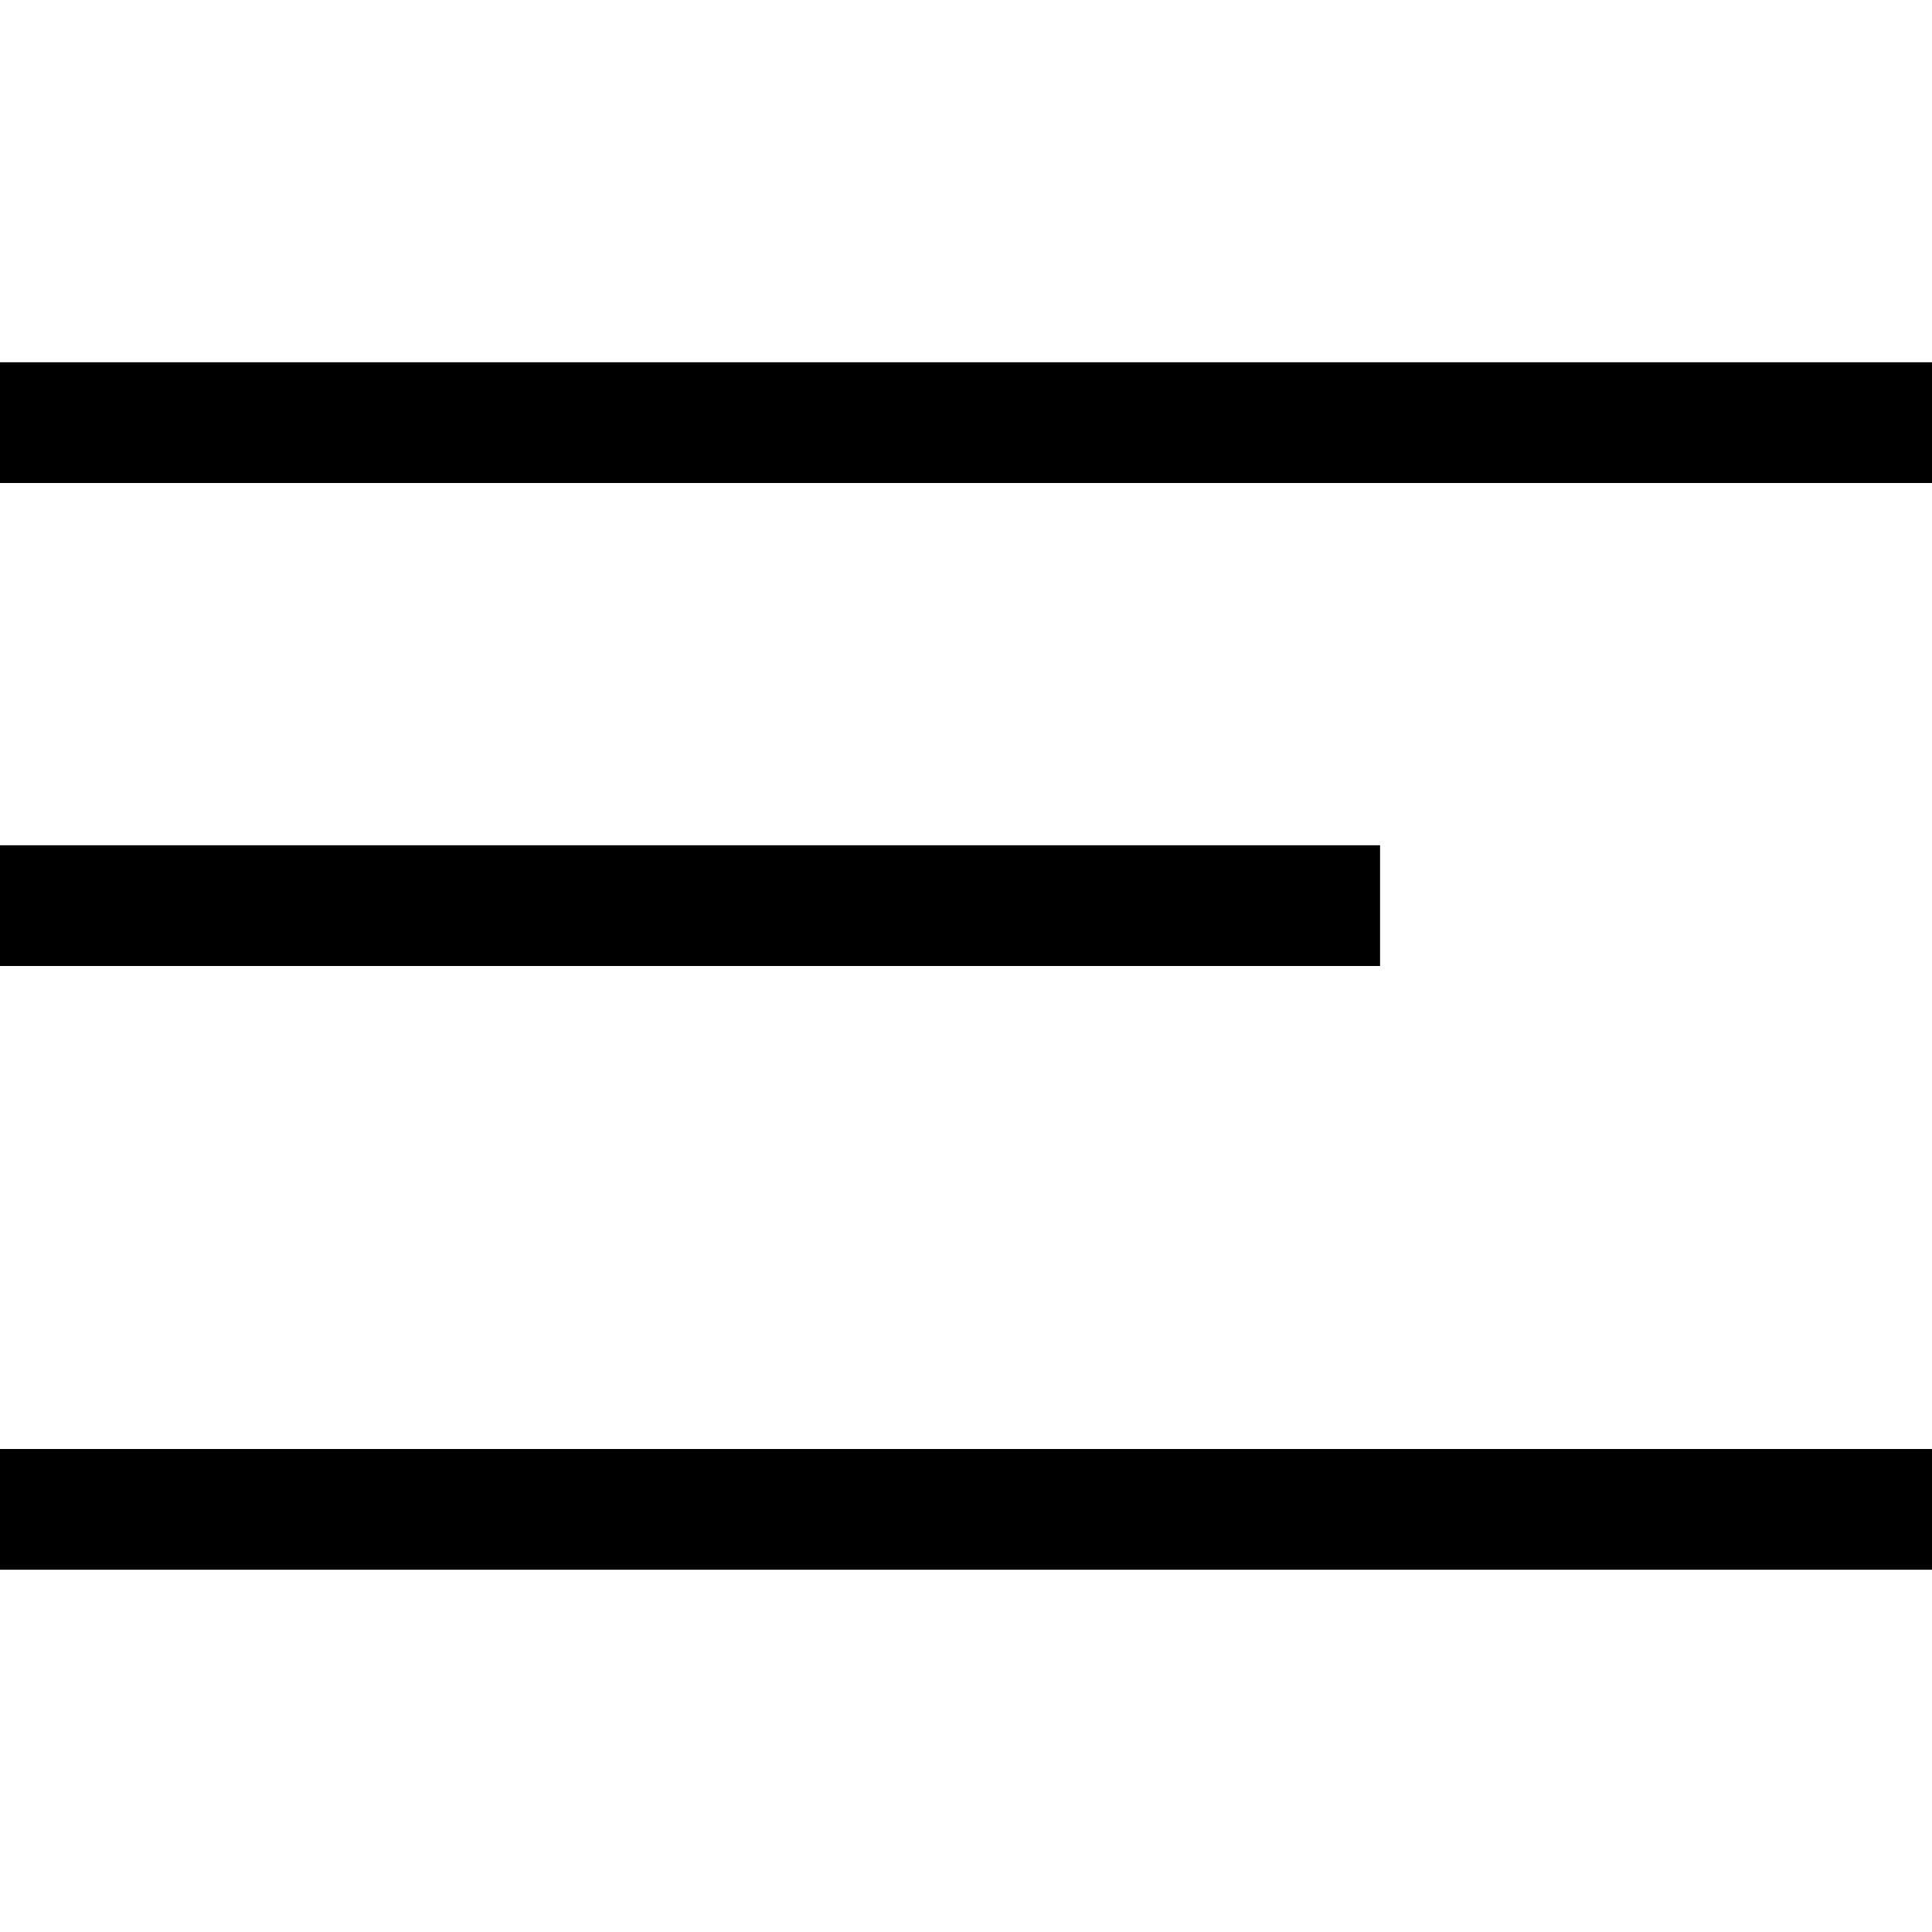
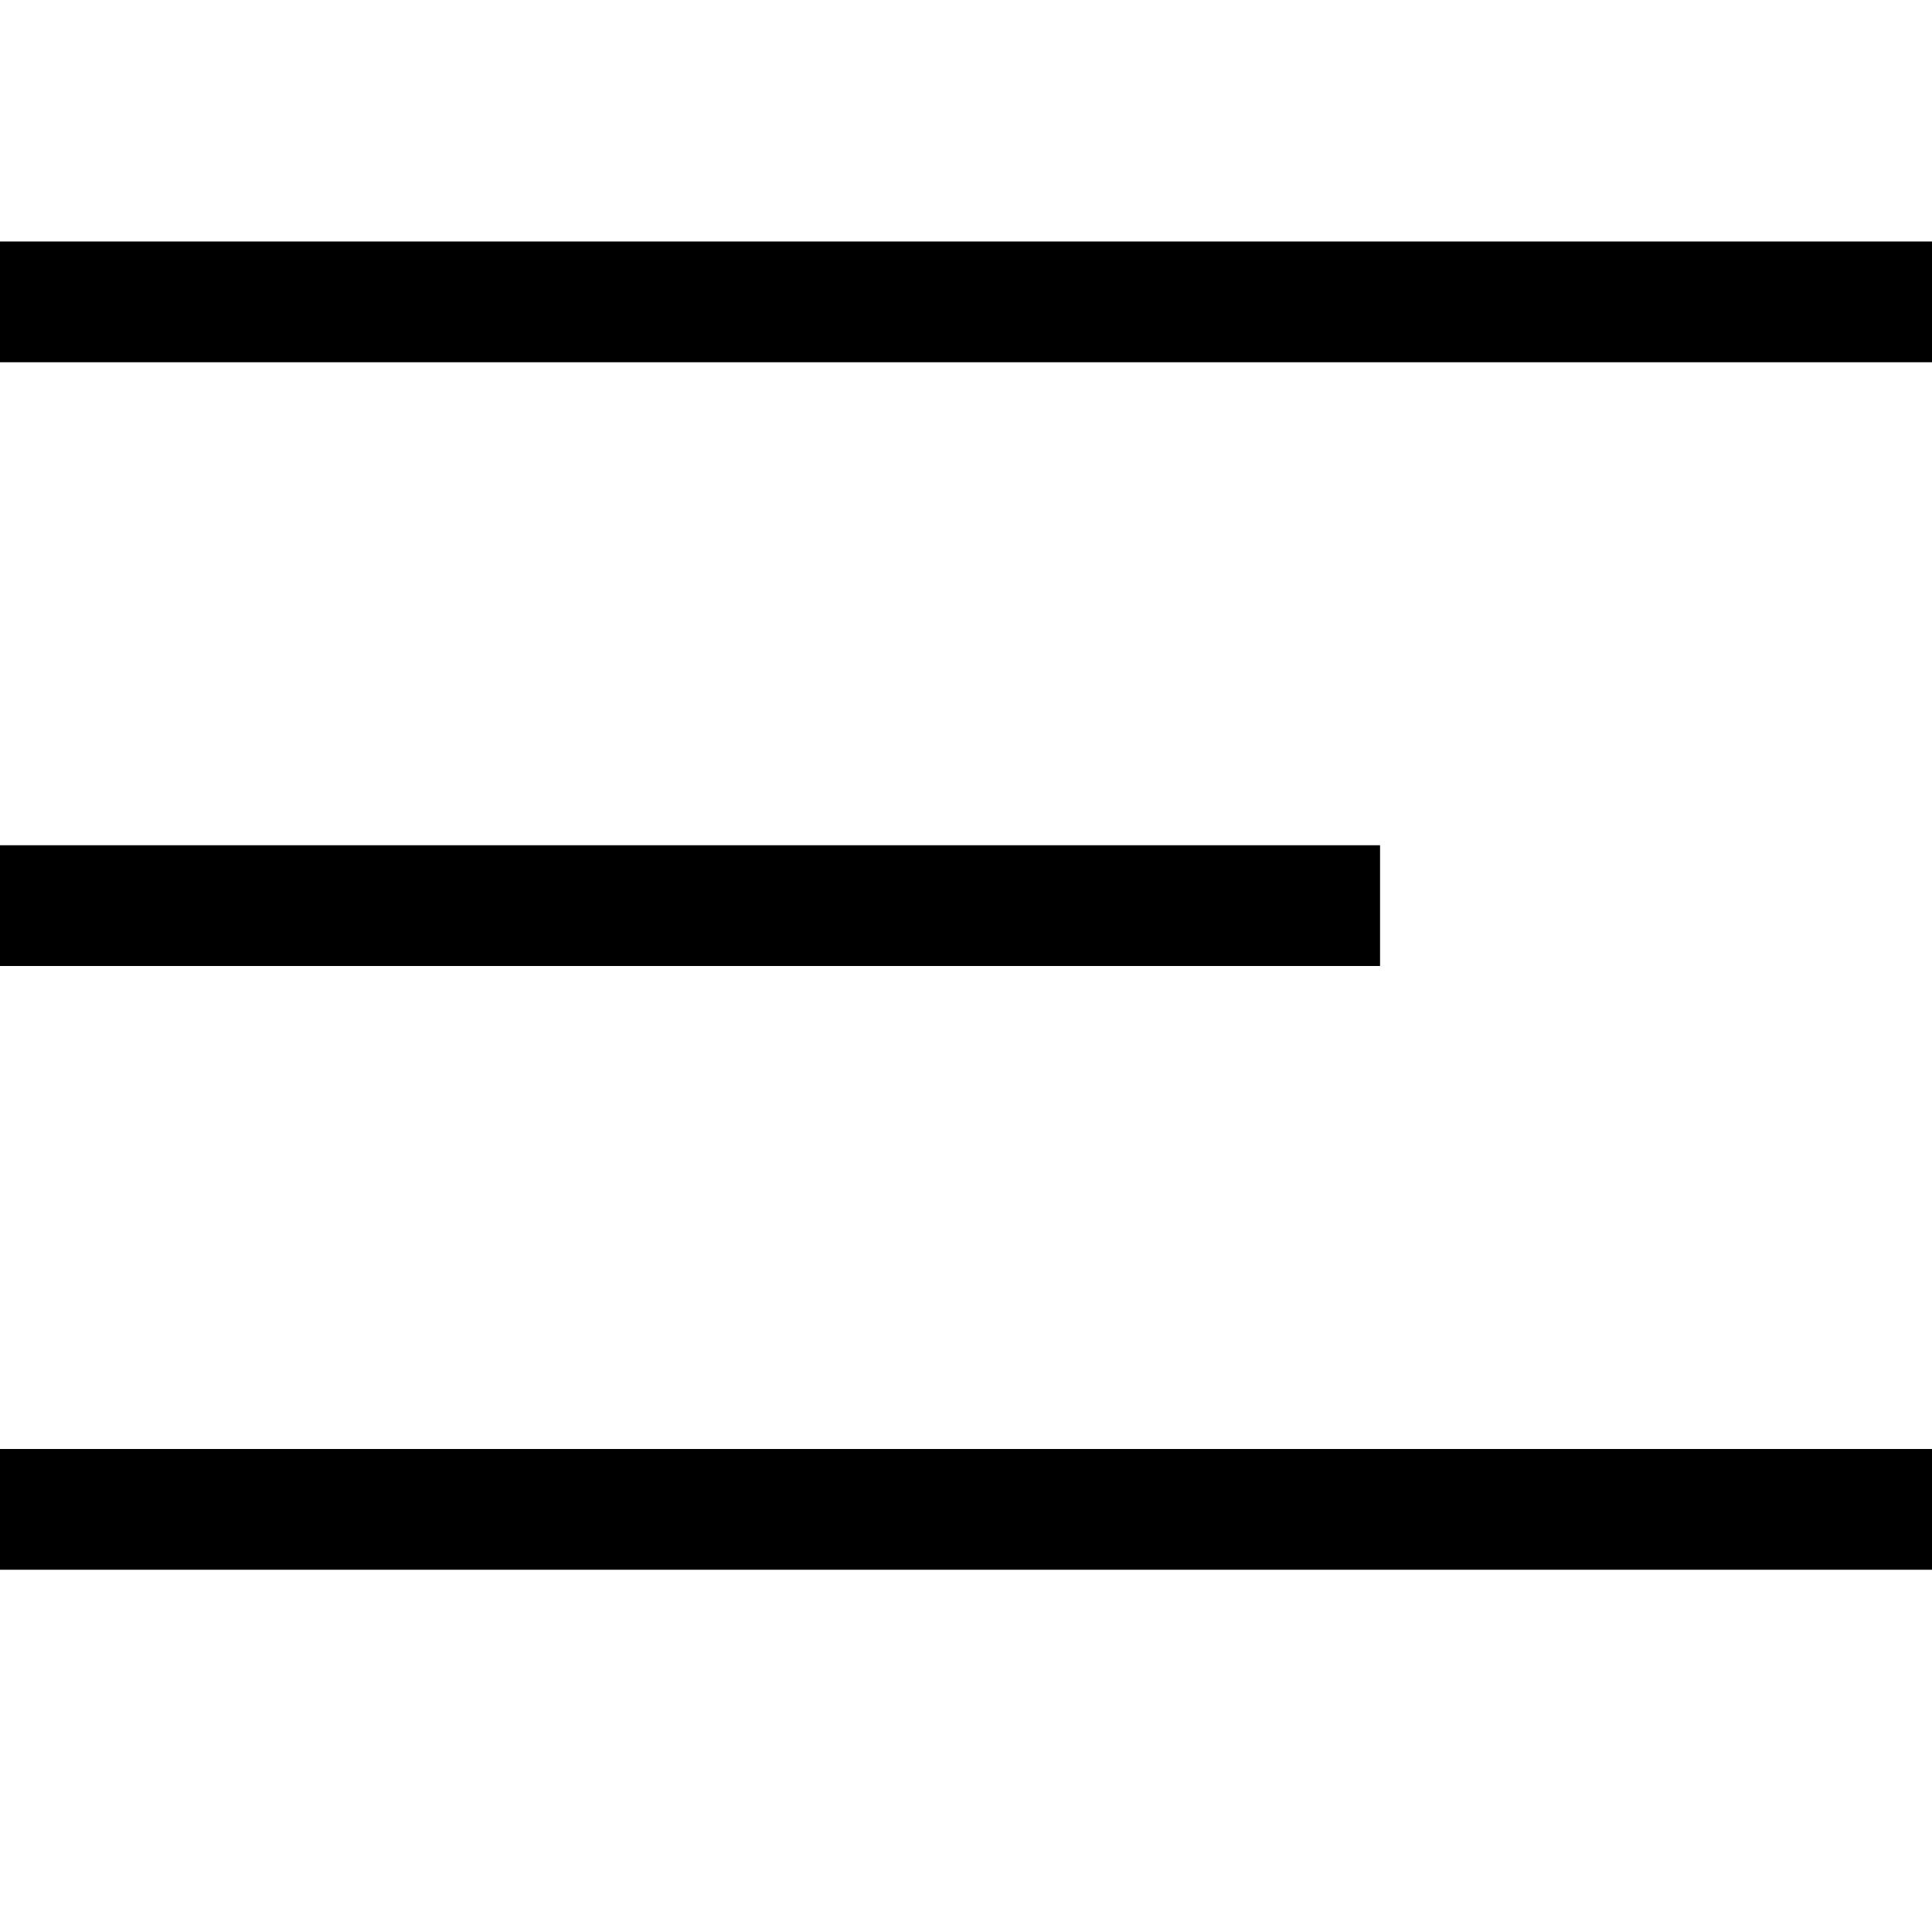
- <svg xmlns="http://www.w3.org/2000/svg" height="16" width="16" version="1.1" id="svg6">
+ <svg xmlns="http://www.w3.org/2000/svg" id="svg6" version="1.1" width="16" height="16">
  <defs id="defs10" />
-   <path style="color:#bebebe;overflow:visible;fill:#000000;stroke-width:1;marker:none" d="M 0,7 V 8 H 11.429 V 7 Z" id="path832" />
-   <path style="color:#bebebe;overflow:visible;fill:#000000;stroke-width:1;marker:none" d="M 0,3 V 4 H 16 V 3 Z" id="path828" />
-   <path style="color:#bebebe;overflow:visible;fill:#000000;stroke-width:1;marker:none" d="m 0,12 v 1 h 16 v -1 z" id="path832-3" />
+   <path id="path832" d="M 0,7 V 8 H 11.429 V 7 Z" style="color:#bebebe;overflow:visible;fill:#000000;stroke-width:1;marker:none" />
+   <path id="path828" d="M 0,2 V 3 H 16 V 2 Z" style="color:#bebebe;overflow:visible;fill:#000000;stroke-width:1;marker:none" />
+   <path id="path832-3" d="m 0,12 v 1 h 16 v -1 z" style="color:#bebebe;overflow:visible;fill:#000000;stroke-width:1;marker:none" />
</svg>
